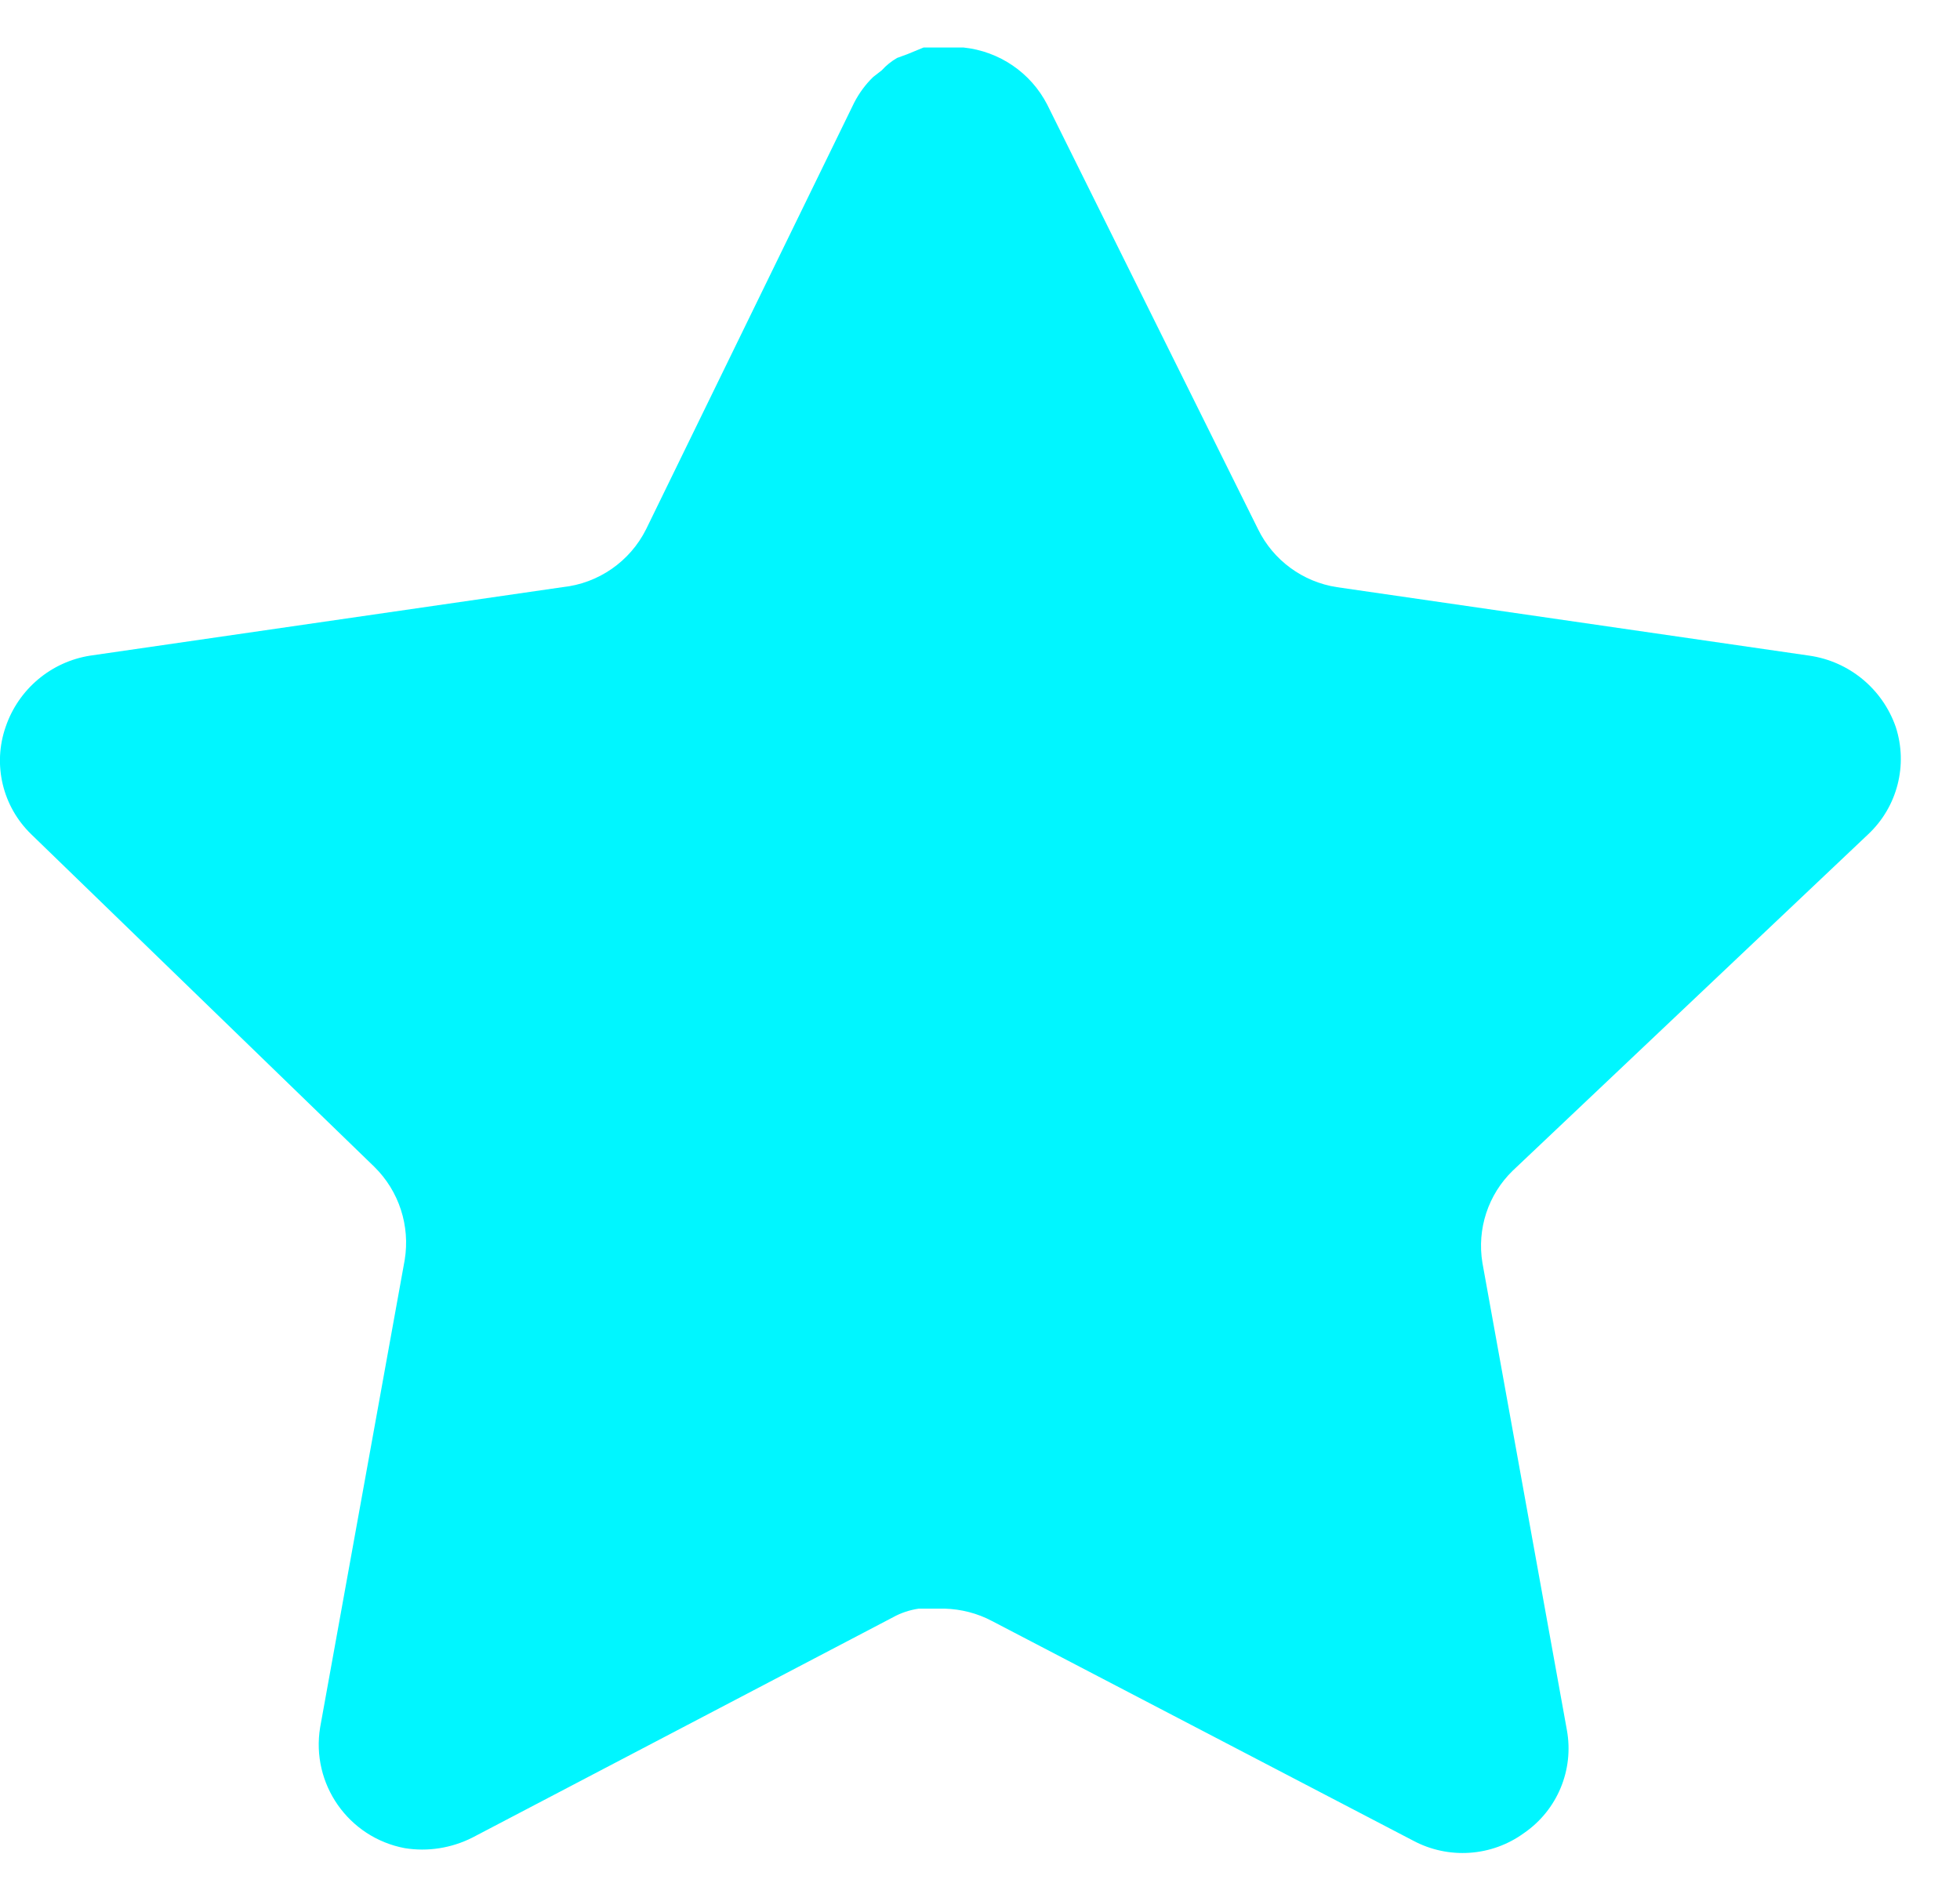
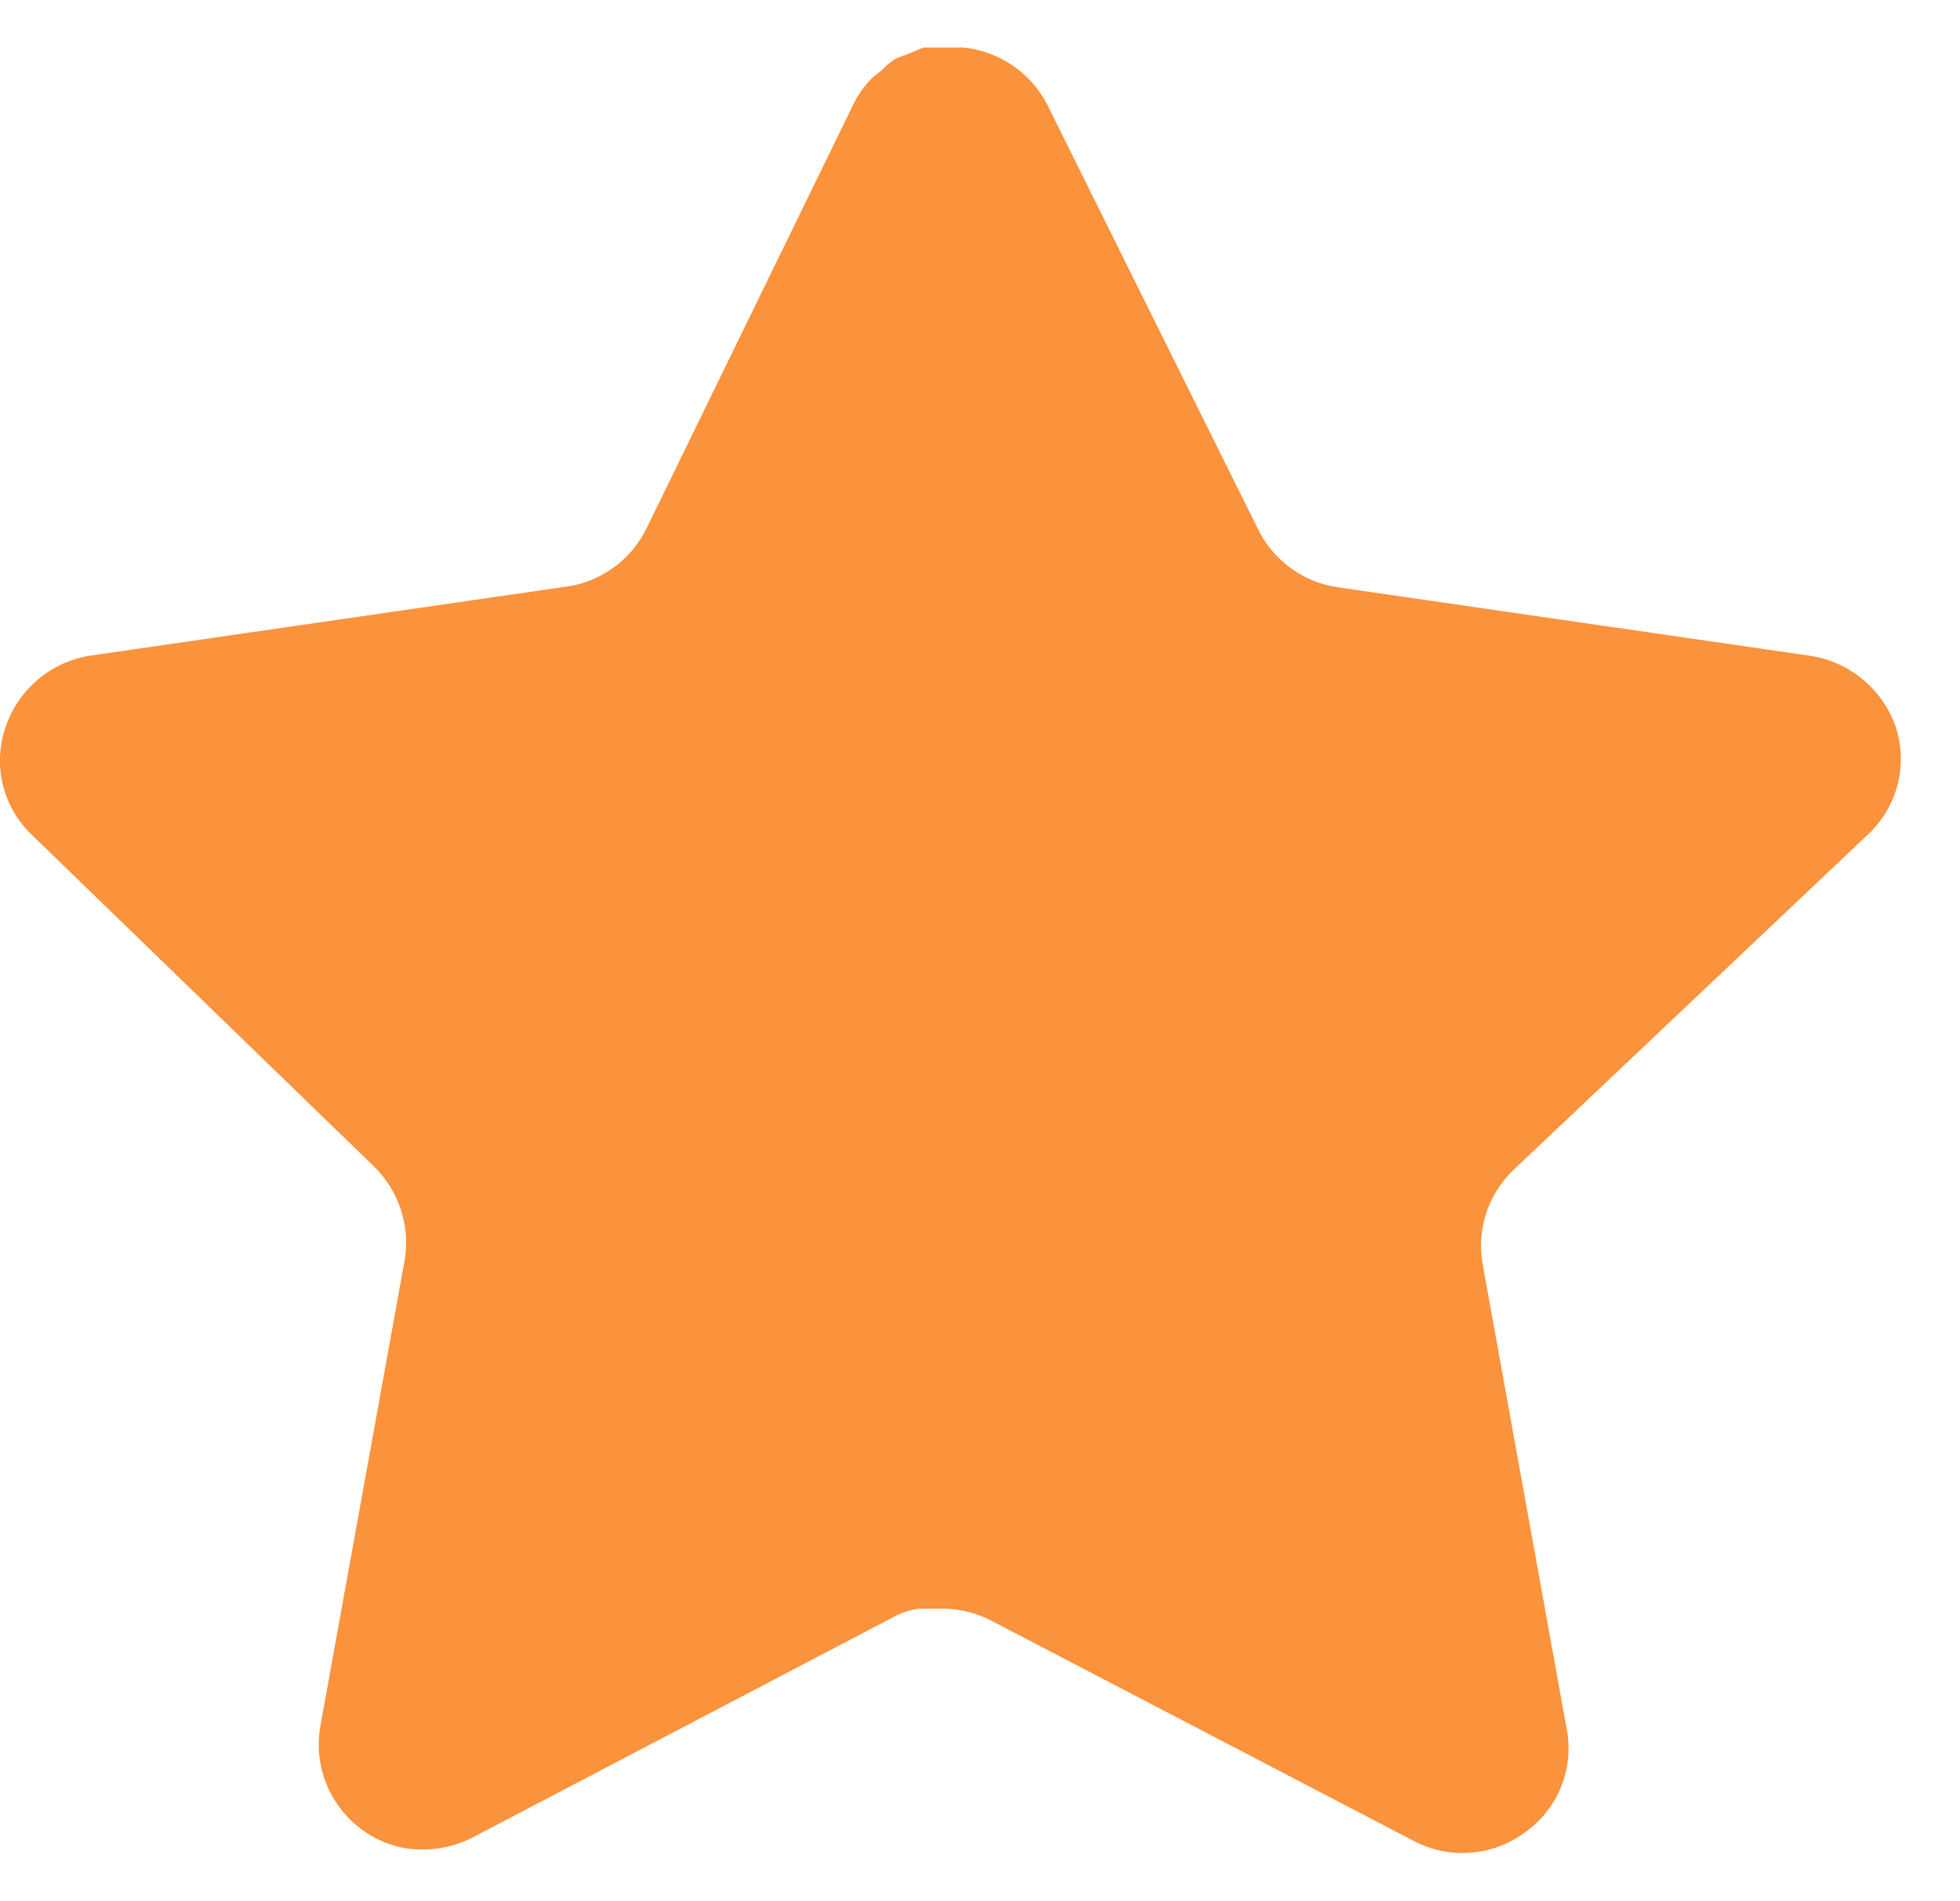
<svg xmlns="http://www.w3.org/2000/svg" width="33" height="32" viewBox="0 0 33 32" fill="none">
-   <path d="M25.47 19.712C25.055 20.114 24.865 20.695 24.959 21.264L26.382 29.136C26.502 29.803 26.22 30.479 25.662 30.864C25.114 31.264 24.386 31.312 23.79 30.992L16.703 27.296C16.457 27.165 16.183 27.095 15.903 27.087H15.47C15.319 27.109 15.172 27.157 15.038 27.231L7.95 30.944C7.599 31.12 7.202 31.183 6.814 31.12C5.866 30.941 5.234 30.039 5.39 29.087L6.814 21.215C6.908 20.64 6.718 20.056 6.303 19.648L0.526 14.048C0.042 13.579 -0.126 12.875 0.095 12.24C0.31 11.607 0.857 11.144 1.518 11.04L9.47 9.887C10.074 9.824 10.606 9.456 10.878 8.912L14.382 1.728C14.465 1.568 14.572 1.421 14.702 1.296L14.846 1.184C14.921 1.101 15.007 1.032 15.103 0.976L15.278 0.912L15.55 0.8H16.223C16.825 0.863 17.354 1.223 17.631 1.76L21.182 8.912C21.438 9.435 21.935 9.799 22.51 9.887L30.462 11.04C31.134 11.136 31.695 11.6 31.918 12.24C32.127 12.882 31.946 13.586 31.454 14.048L25.47 19.712Z" fill="#00F6FF" />
+   <path d="M25.47 19.712C25.055 20.114 24.865 20.695 24.959 21.264L26.382 29.136C26.502 29.803 26.22 30.479 25.662 30.864C25.114 31.264 24.386 31.312 23.79 30.992L16.703 27.296C16.457 27.165 16.183 27.095 15.903 27.087H15.47C15.319 27.109 15.172 27.157 15.038 27.231L7.95 30.944C7.599 31.12 7.202 31.183 6.814 31.12C5.866 30.941 5.234 30.039 5.39 29.087L6.814 21.215C6.908 20.64 6.718 20.056 6.303 19.648L0.526 14.048C0.042 13.579 -0.126 12.875 0.095 12.24C0.31 11.607 0.857 11.144 1.518 11.04L9.47 9.887C10.074 9.824 10.606 9.456 10.878 8.912L14.382 1.728C14.465 1.568 14.572 1.421 14.702 1.296L14.846 1.184C14.921 1.101 15.007 1.032 15.103 0.976L15.278 0.912L15.55 0.8H16.223C16.825 0.863 17.354 1.223 17.631 1.76L21.182 8.912C21.438 9.435 21.935 9.799 22.51 9.887L30.462 11.04C31.134 11.136 31.695 11.6 31.918 12.24C32.127 12.882 31.946 13.586 31.454 14.048L25.47 19.712Z" fill="#fb923c" />
</svg>
